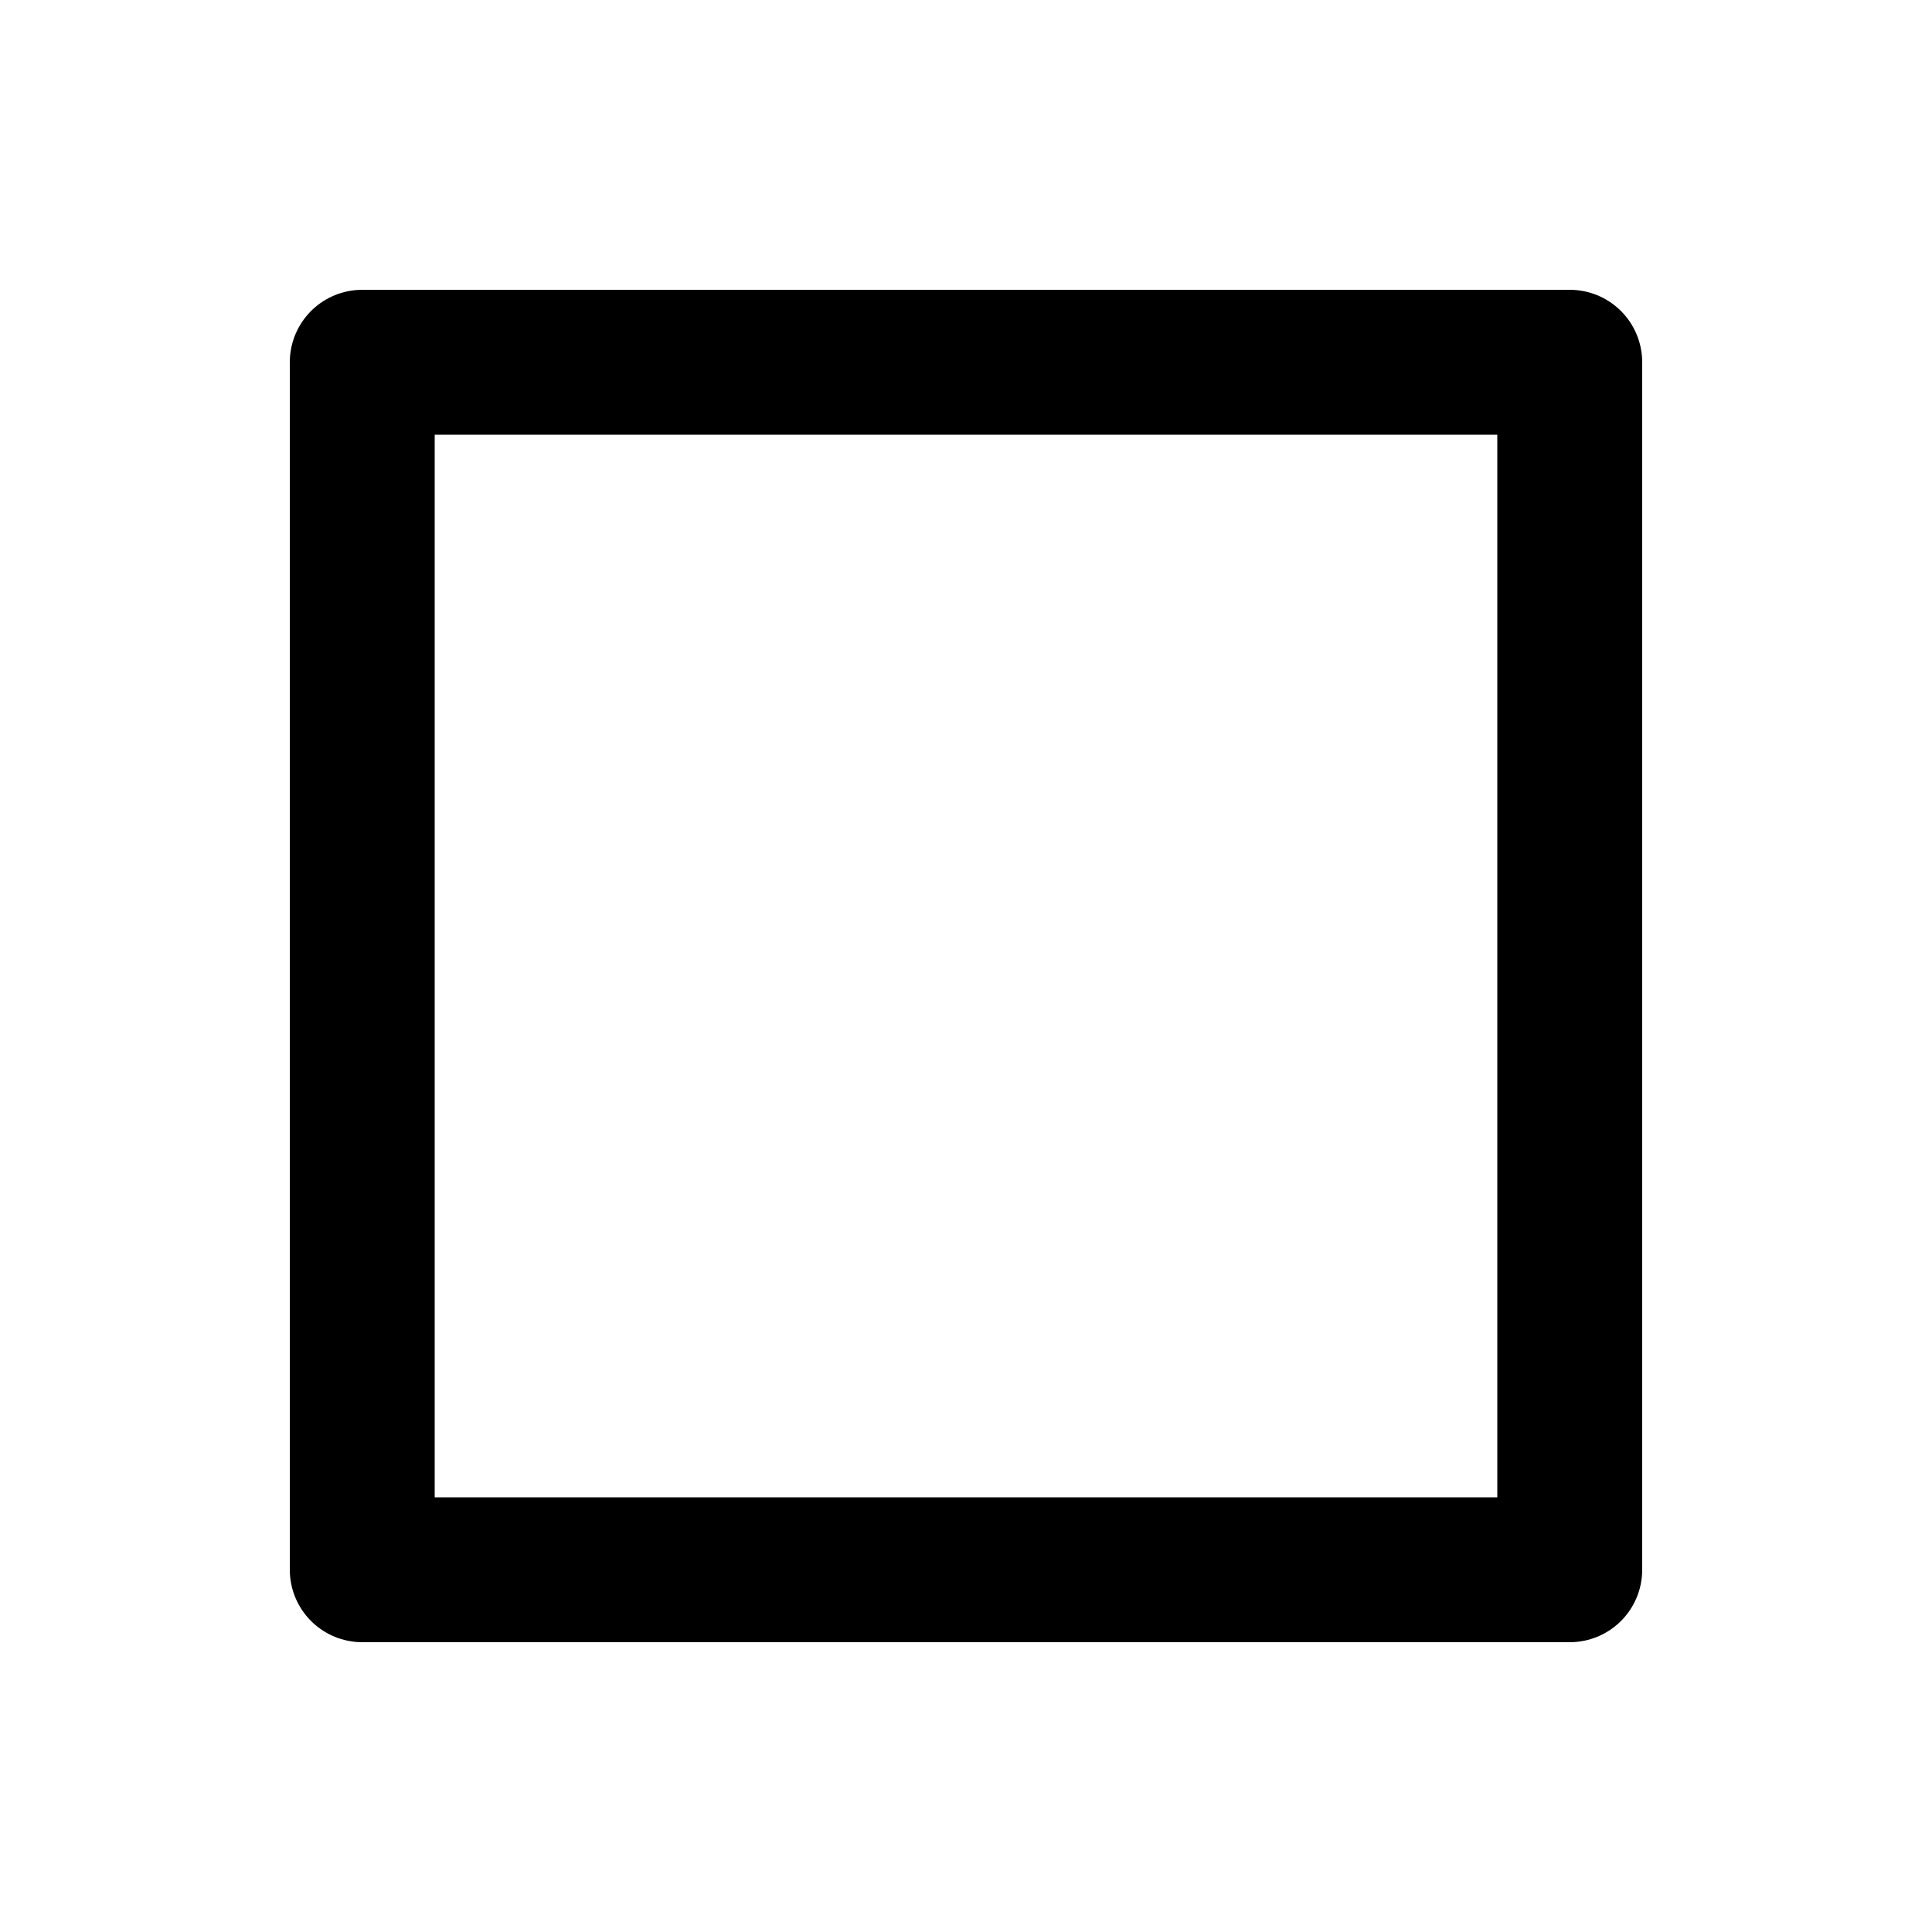
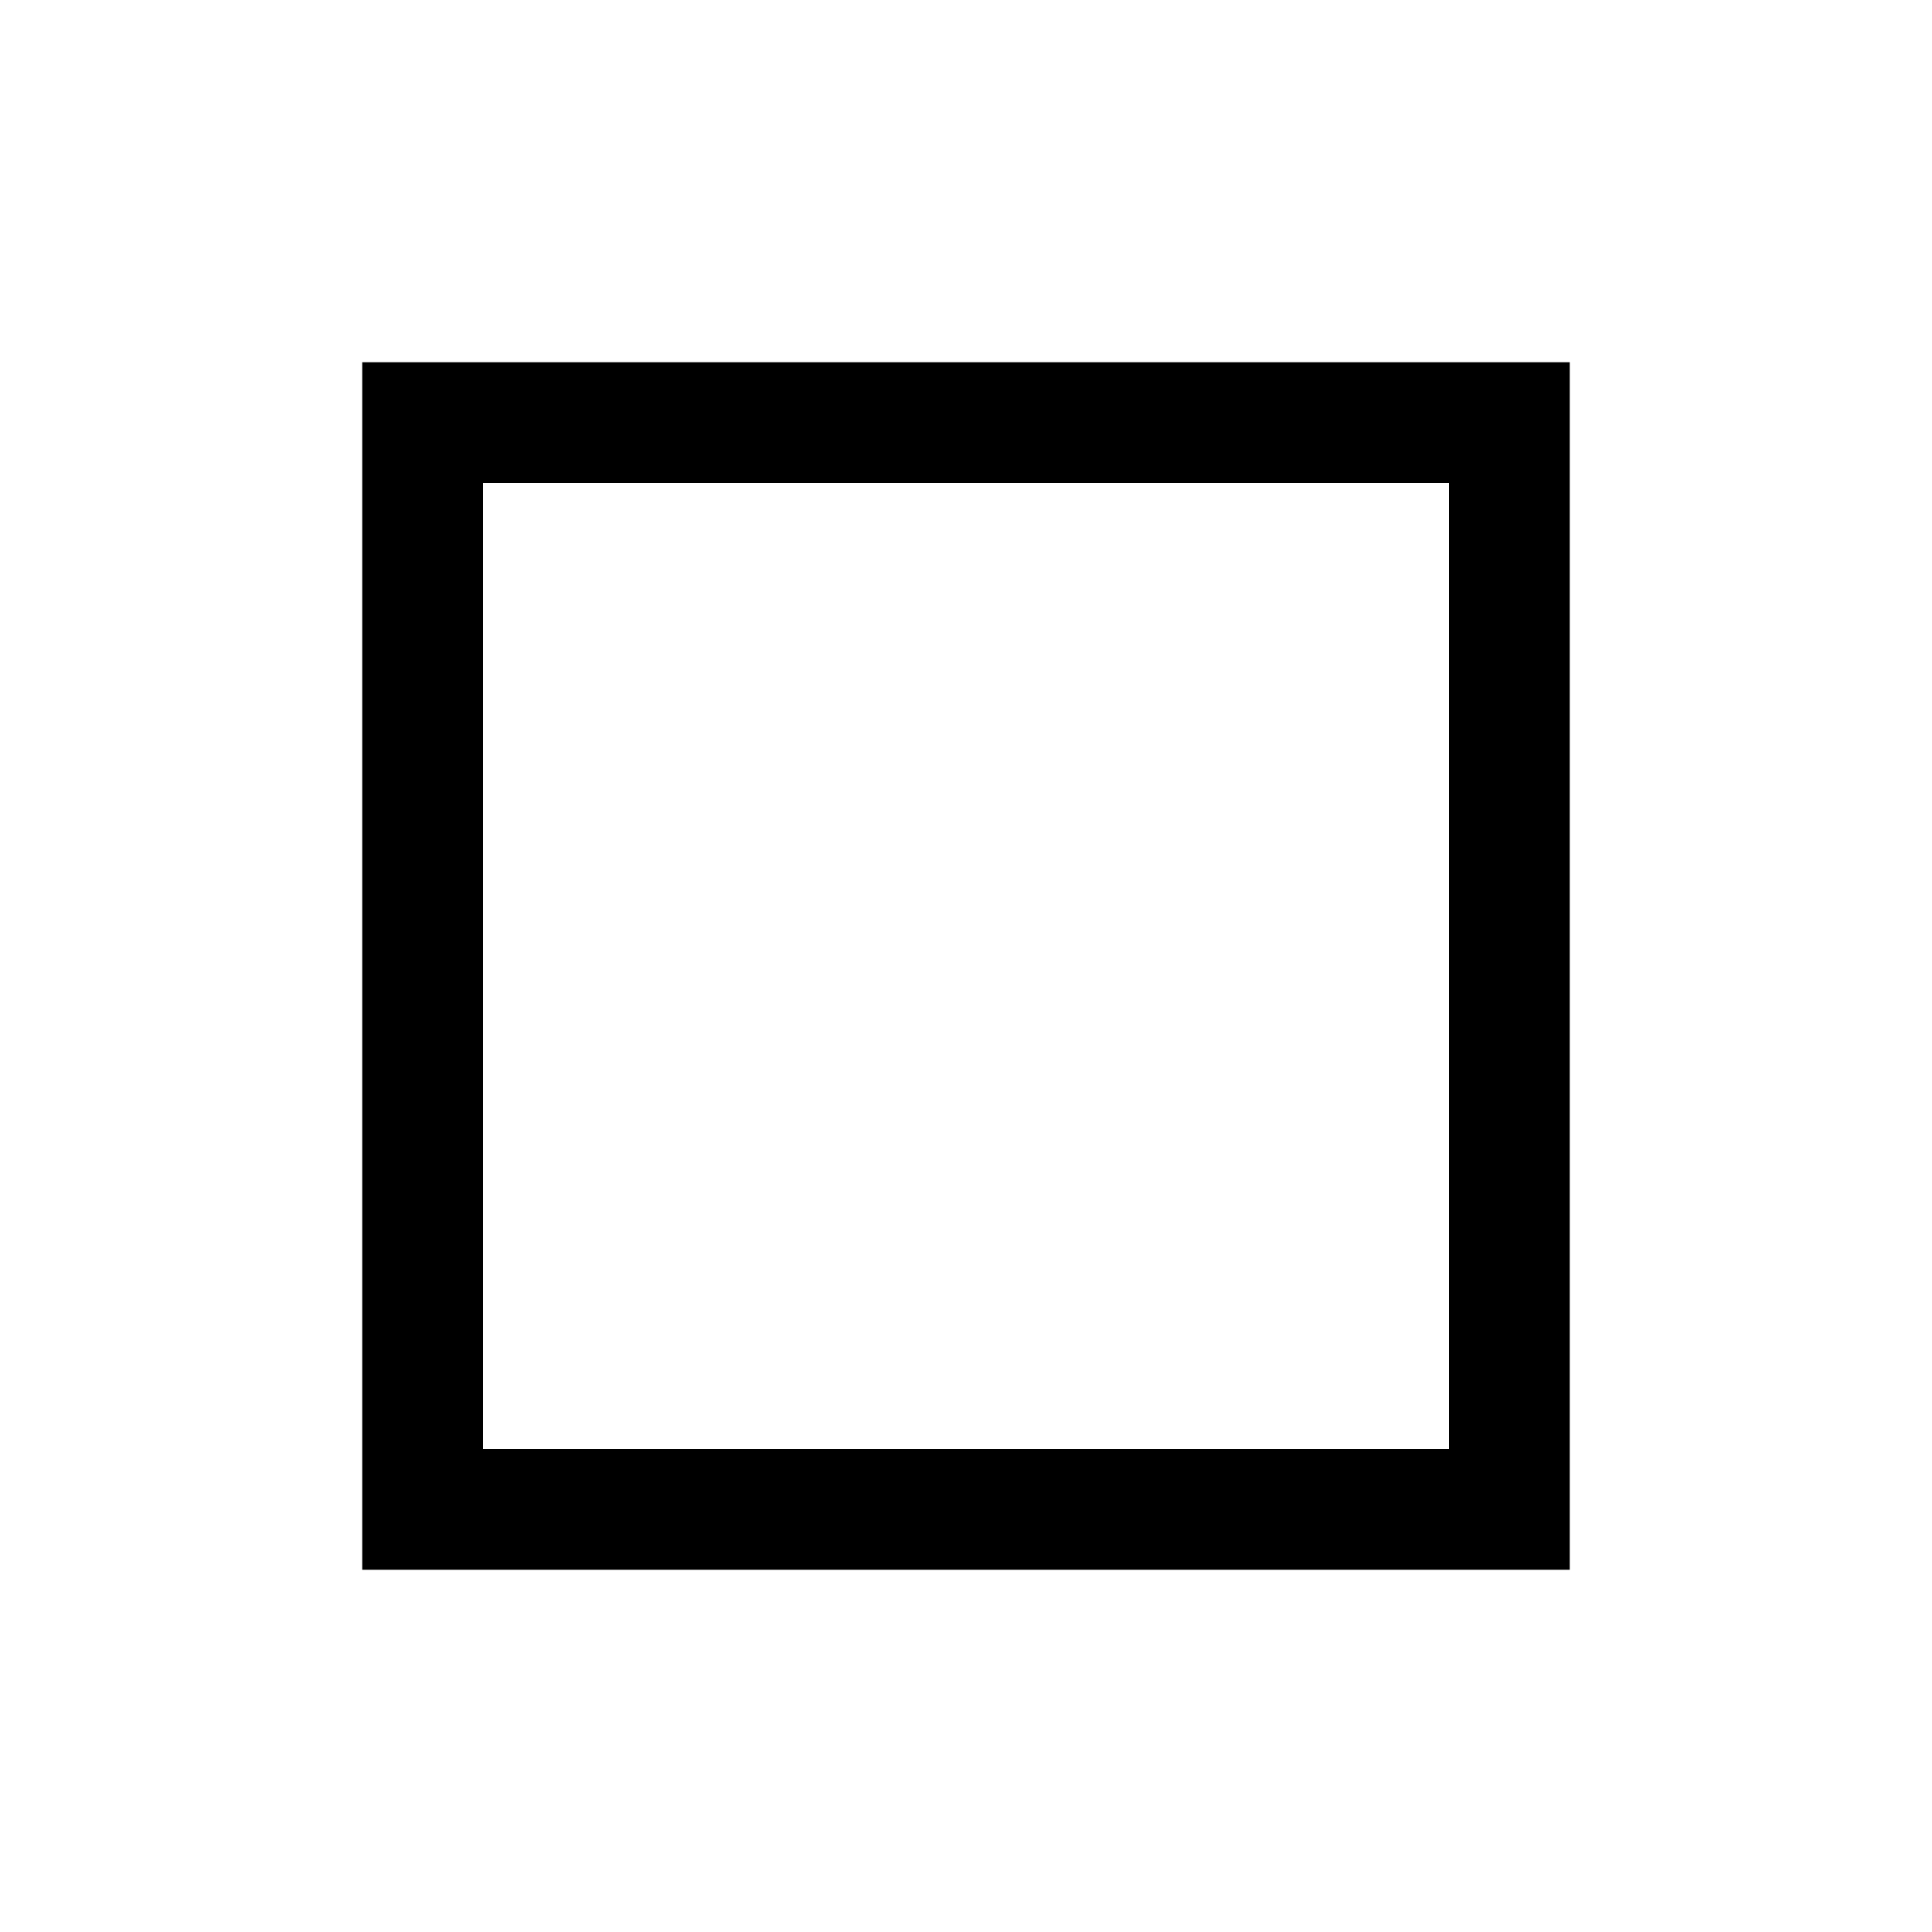
- <svg xmlns="http://www.w3.org/2000/svg" viewBox="0 0 16 16" fill="none" stroke="currentColor" stroke-width="1.2" stroke-linecap="round" stroke-linejoin="round">
-   <rect x="3" y="3" width="10" height="10" />
+ <svg xmlns="http://www.w3.org/2000/svg" width="16" height="16" viewBox="0 0 16 16" fill="none" stroke="currentColor" stroke-width="1" stroke-linecap="square" stroke-linejoin="miter">
+   <rect x="3.5" y="3.5" width="9" height="9" />
</svg>
